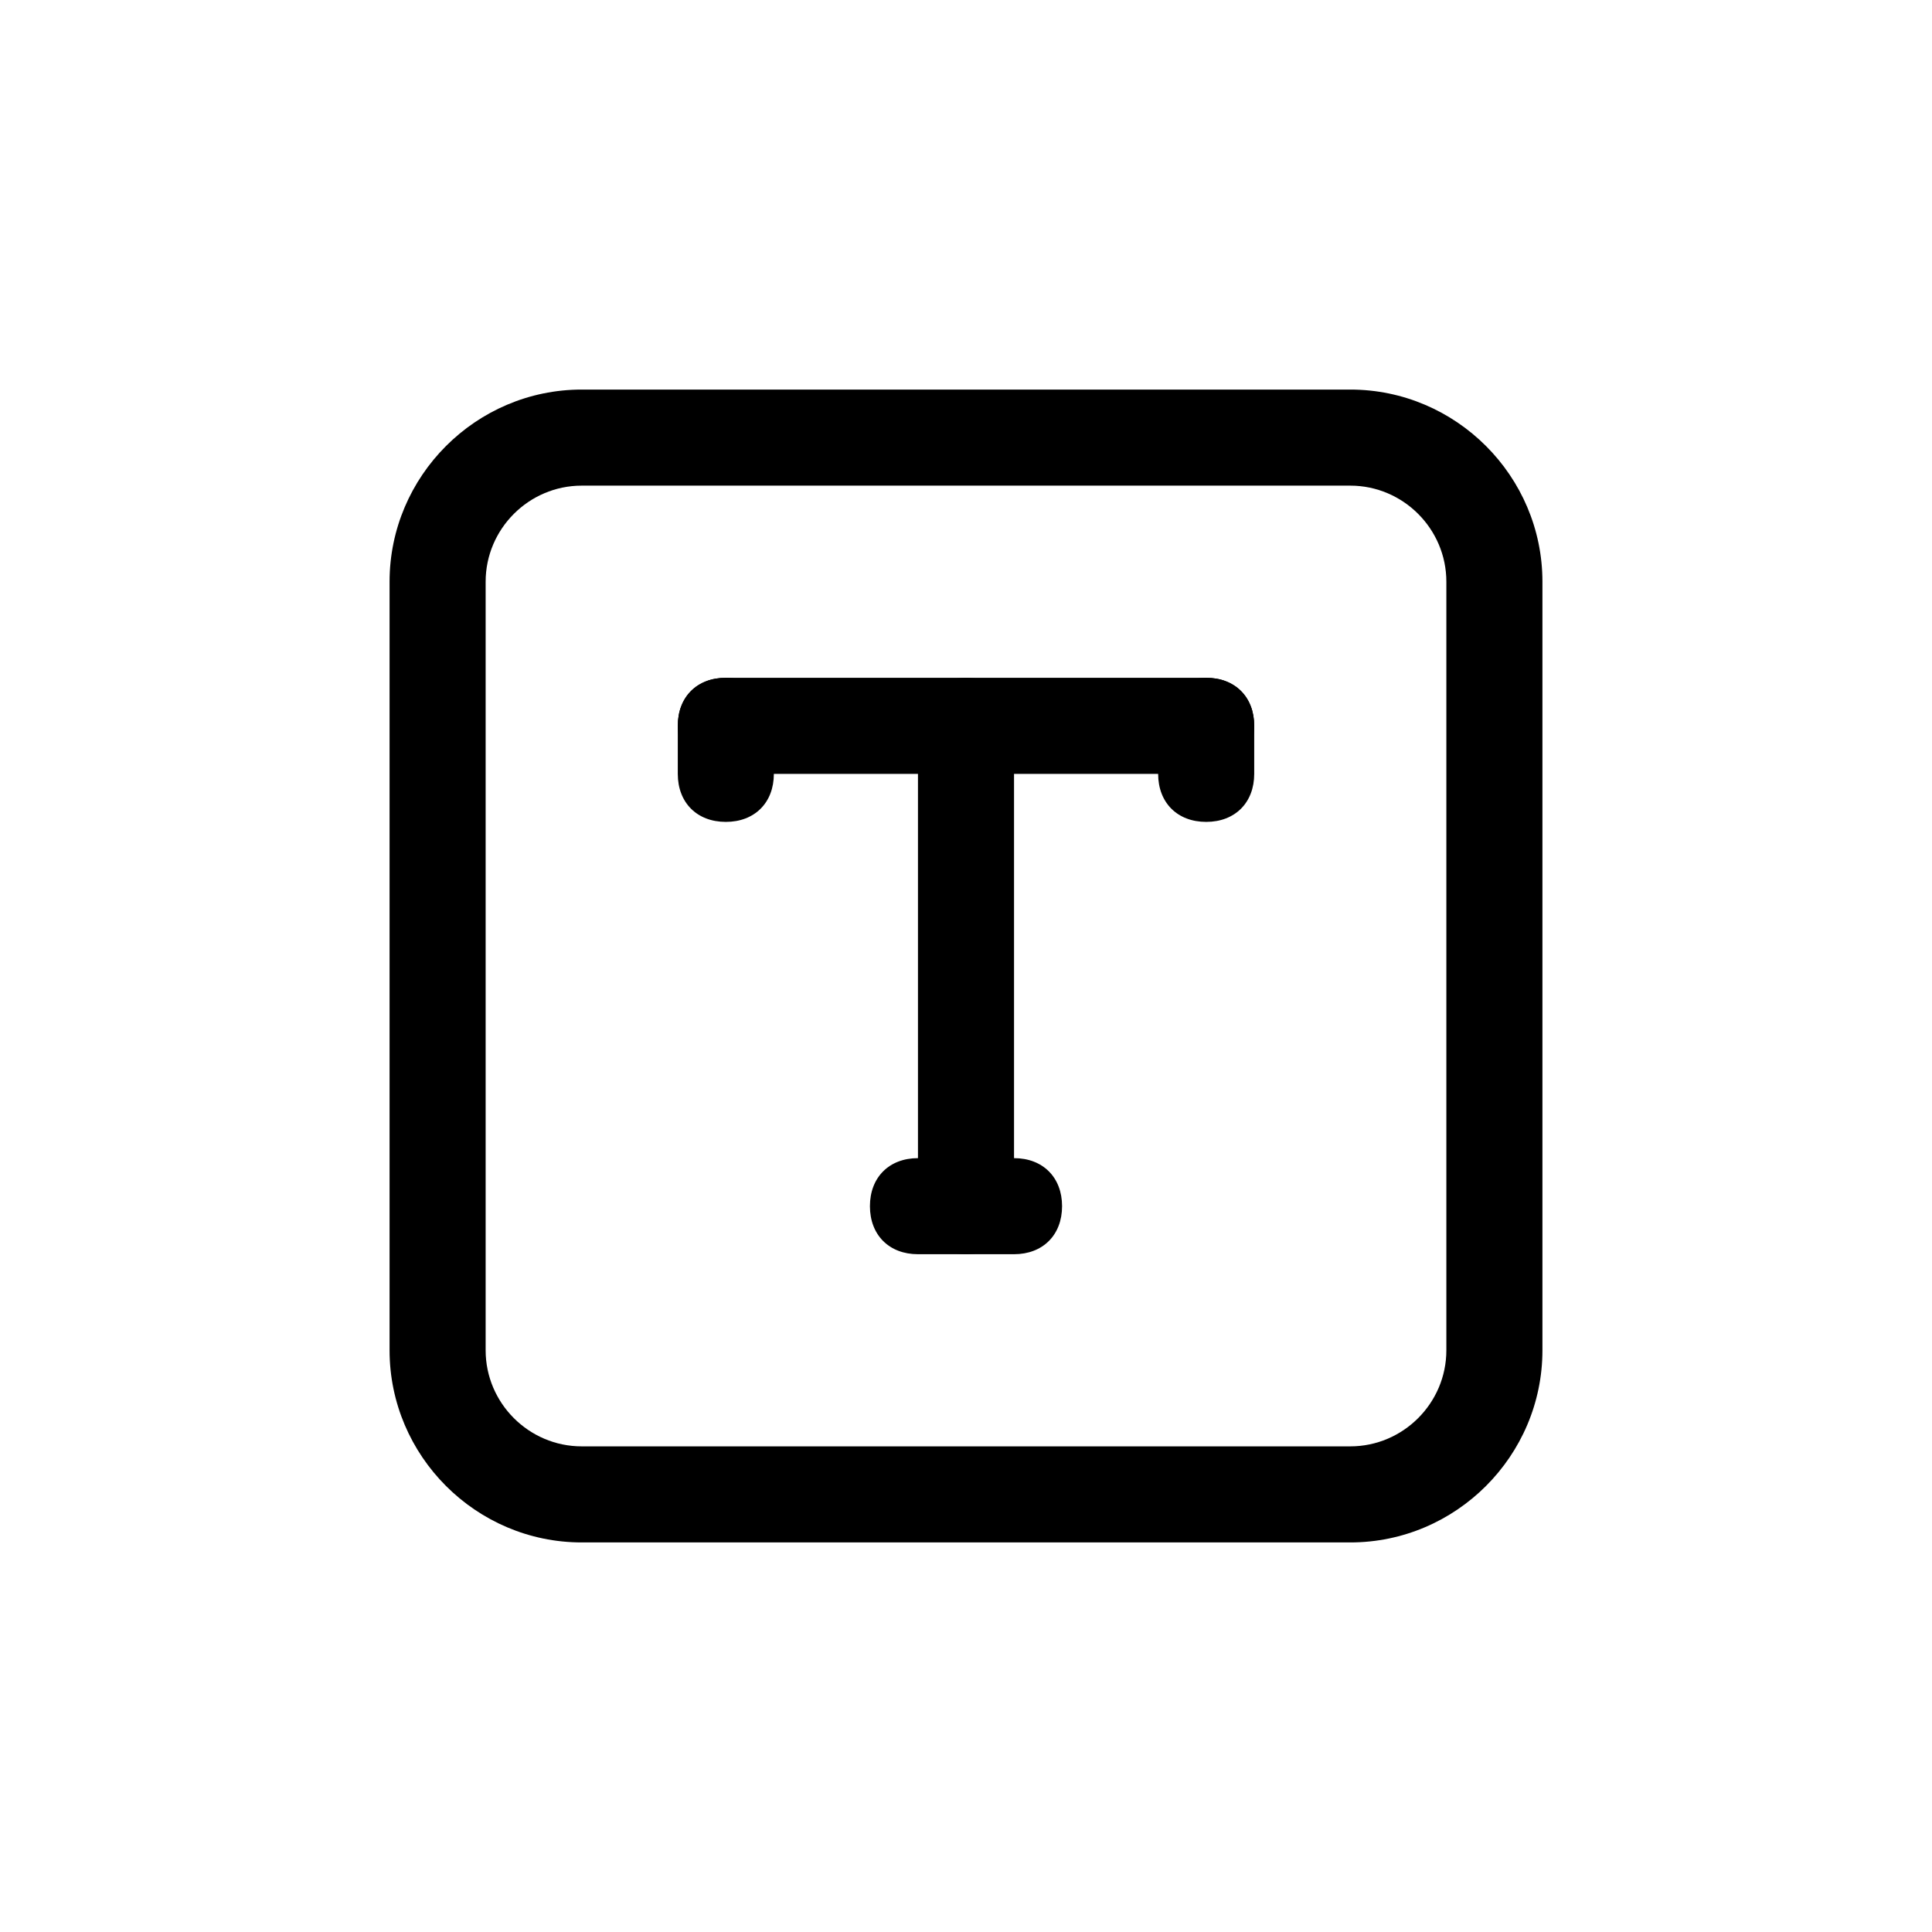
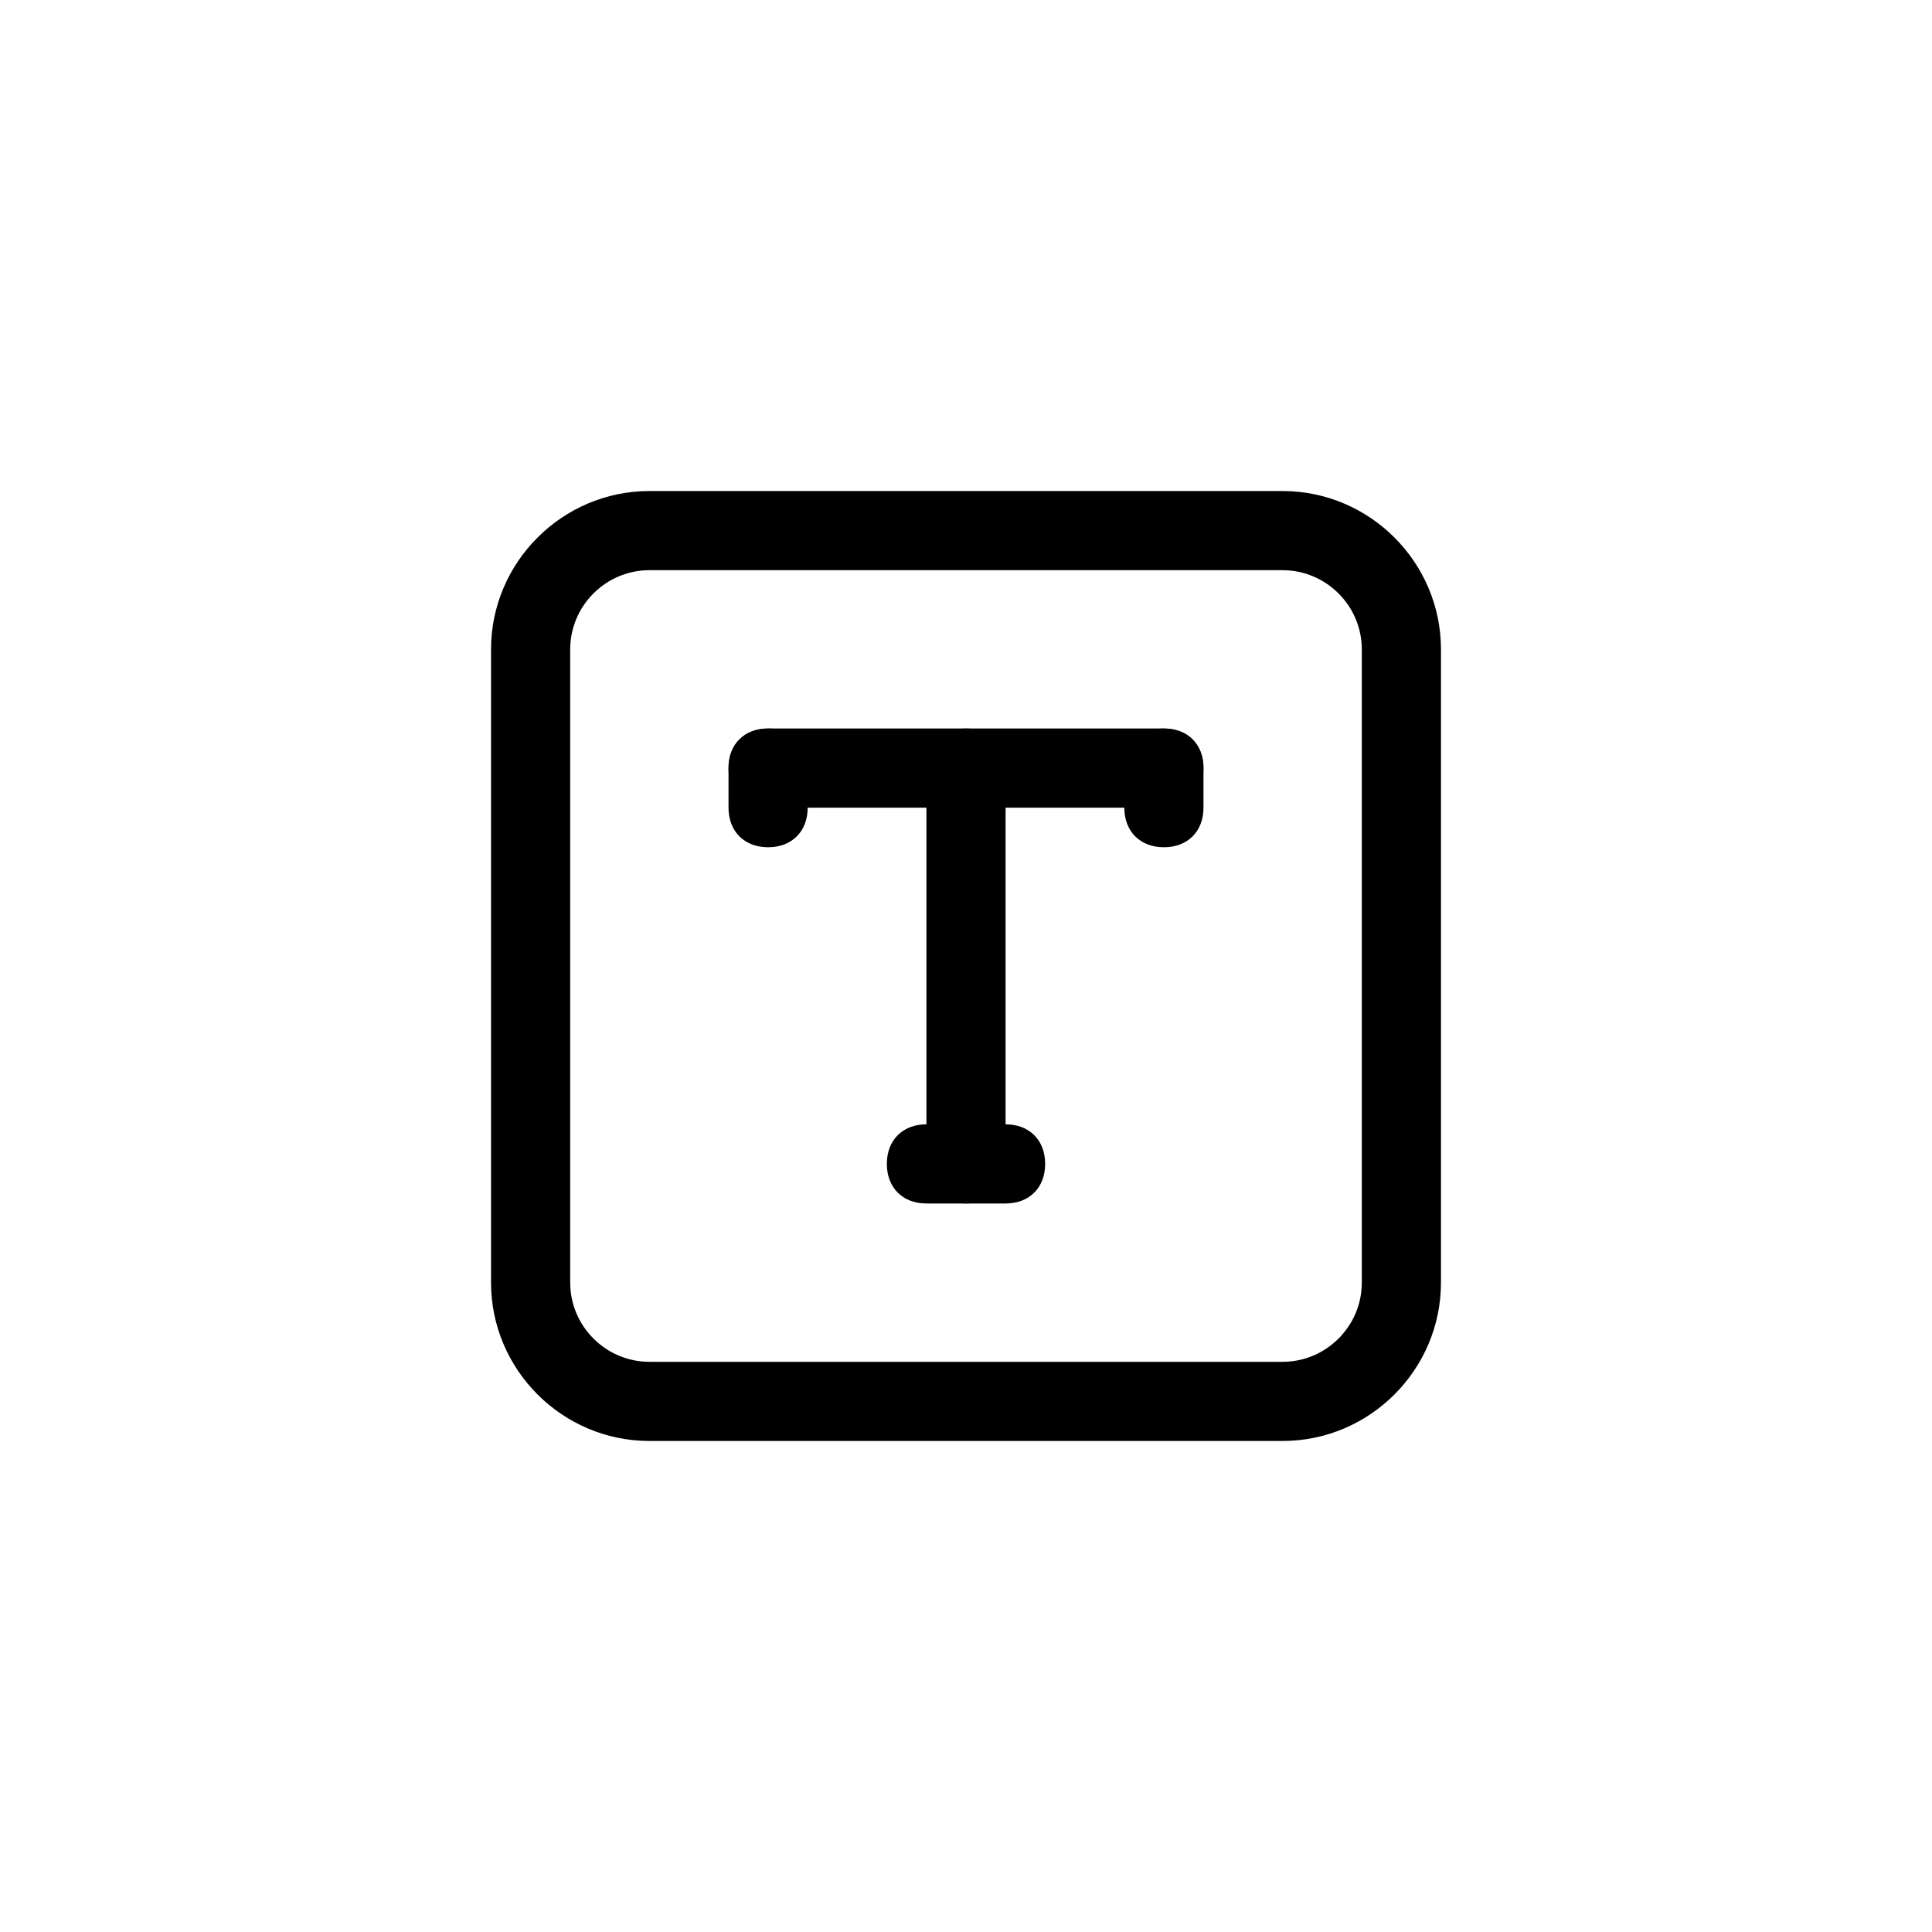
- <svg xmlns="http://www.w3.org/2000/svg" t="1705476050524" class="icon" viewBox="0 0 1024 1024" version="1.1" p-id="1070" width="16" height="16">
-   <path d="M715.68 817.52L308.32 817.52c-56.012 0-101.84-45.828-101.84-101.84L206.48 308.32c0-56.012 45.828-101.84 101.84-101.84l407.36 0c56.012 0 101.84 45.828 101.84 101.84l0 407.36C817.52 771.692 771.692 817.52 715.68 817.52zM308.32 257.4C280.314 257.4 257.4 280.314 257.4 308.32l0 407.36c0 28.006 22.914 50.92 50.92 50.92l407.36 0c28.006 0 50.92-22.914 50.92-50.92L766.6 308.32c0-28.006-22.914-50.92-50.92-50.92L308.32 257.4z" p-id="1071" />
-   <path d="M639.3 410.16L384.7 410.16C369.424 410.16 359.24 399.976 359.24 384.7s10.184-25.46 25.46-25.46l254.6 0c15.276 0 25.46 10.184 25.46 25.46S654.576 410.16 639.3 410.16z" p-id="1072" />
-   <path d="M384.7 435.62C369.424 435.62 359.24 425.436 359.24 410.16L359.24 384.7c0-15.276 10.184-25.46 25.46-25.46s25.46 10.184 25.46 25.46l0 25.46C410.16 425.436 399.976 435.62 384.7 435.62z" p-id="1073" />
-   <path d="M639.3 435.62c-15.276 0-25.46-10.184-25.46-25.46L613.84 384.7c0-15.276 10.184-25.46 25.46-25.46s25.46 10.184 25.46 25.46l0 25.46C664.76 425.436 654.576 435.62 639.3 435.62z" p-id="1074" />
-   <path d="M512 664.76c-15.276 0-25.46-10.184-25.46-25.46L486.54 384.7c0-15.276 10.184-25.46 25.46-25.46s25.46 10.184 25.46 25.46l1e-8 254.6C537.46 654.576 527.276 664.76 512 664.76z" p-id="1075" />
-   <path d="M537.46 664.76l-50.92 0c-15.276 0-25.46-10.184-25.46-25.46s10.184-25.46 25.46-25.46l50.92 0c15.276 0 25.46 10.184 25.46 25.46S552.736 664.76 537.46 664.76z" p-id="1076" />
+ <svg xmlns="http://www.w3.org/2000/svg" t="1711336838864" class="icon" viewBox="0 0 1024 1024" version="1.1" p-id="1493" width="16" height="16">
+   <path d="M679.827 763.741L344.173 763.741c-46.153 0-83.914-37.761-83.914-83.914L260.259 344.173c0-46.153 37.761-83.914 83.914-83.914l335.655 0c46.153 0 83.914 37.761 83.914 83.914l0 335.655C763.741 725.98 725.98 763.741 679.827 763.741zM344.173 302.216C321.096 302.216 302.216 321.096 302.216 344.173l0 335.655c0 23.076 18.881 41.957 41.957 41.957l335.655 0c23.076 0 41.957-18.881 41.957-41.957L721.784 344.173c0-23.076-18.881-41.957-41.957-41.957L344.173 302.216z" p-id="1494" />
+   <path d="M616.892 428.086L407.108 428.086C394.521 428.086 386.129 419.695 386.129 407.108s8.391-20.978 20.978-20.978l209.784 0c12.587 0 20.978 8.391 20.978 20.978S629.479 428.086 616.892 428.086z" p-id="1495" />
+   <path d="M407.108 449.065C394.521 449.065 386.129 440.673 386.129 428.086L386.129 407.108c0-12.587 8.391-20.978 20.978-20.978s20.978 8.391 20.978 20.978l0 20.978C428.086 440.673 419.695 449.065 407.108 449.065z" p-id="1496" />
+   <path d="M616.892 449.065c-12.587 0-20.978-8.391-20.978-20.978L595.914 407.108c0-12.587 8.391-20.978 20.978-20.978s20.978 8.391 20.978 20.978l0 20.978C637.871 440.673 629.479 449.065 616.892 449.065z" p-id="1497" />
+   <path d="M512 637.871c-12.587 0-20.978-8.391-20.978-20.978L491.022 407.108c0-12.587 8.391-20.978 20.978-20.978s20.978 8.391 20.978 20.978l1e-8 209.784C532.978 629.479 524.587 637.871 512 637.871z" p-id="1498" />
+   <path d="M532.978 637.871l-41.957 0c-12.587 0-20.978-8.391-20.978-20.978s8.391-20.978 20.978-20.978l41.957 0c12.587 0 20.978 8.391 20.978 20.978S545.565 637.871 532.978 637.871z" p-id="1499" />
</svg>
